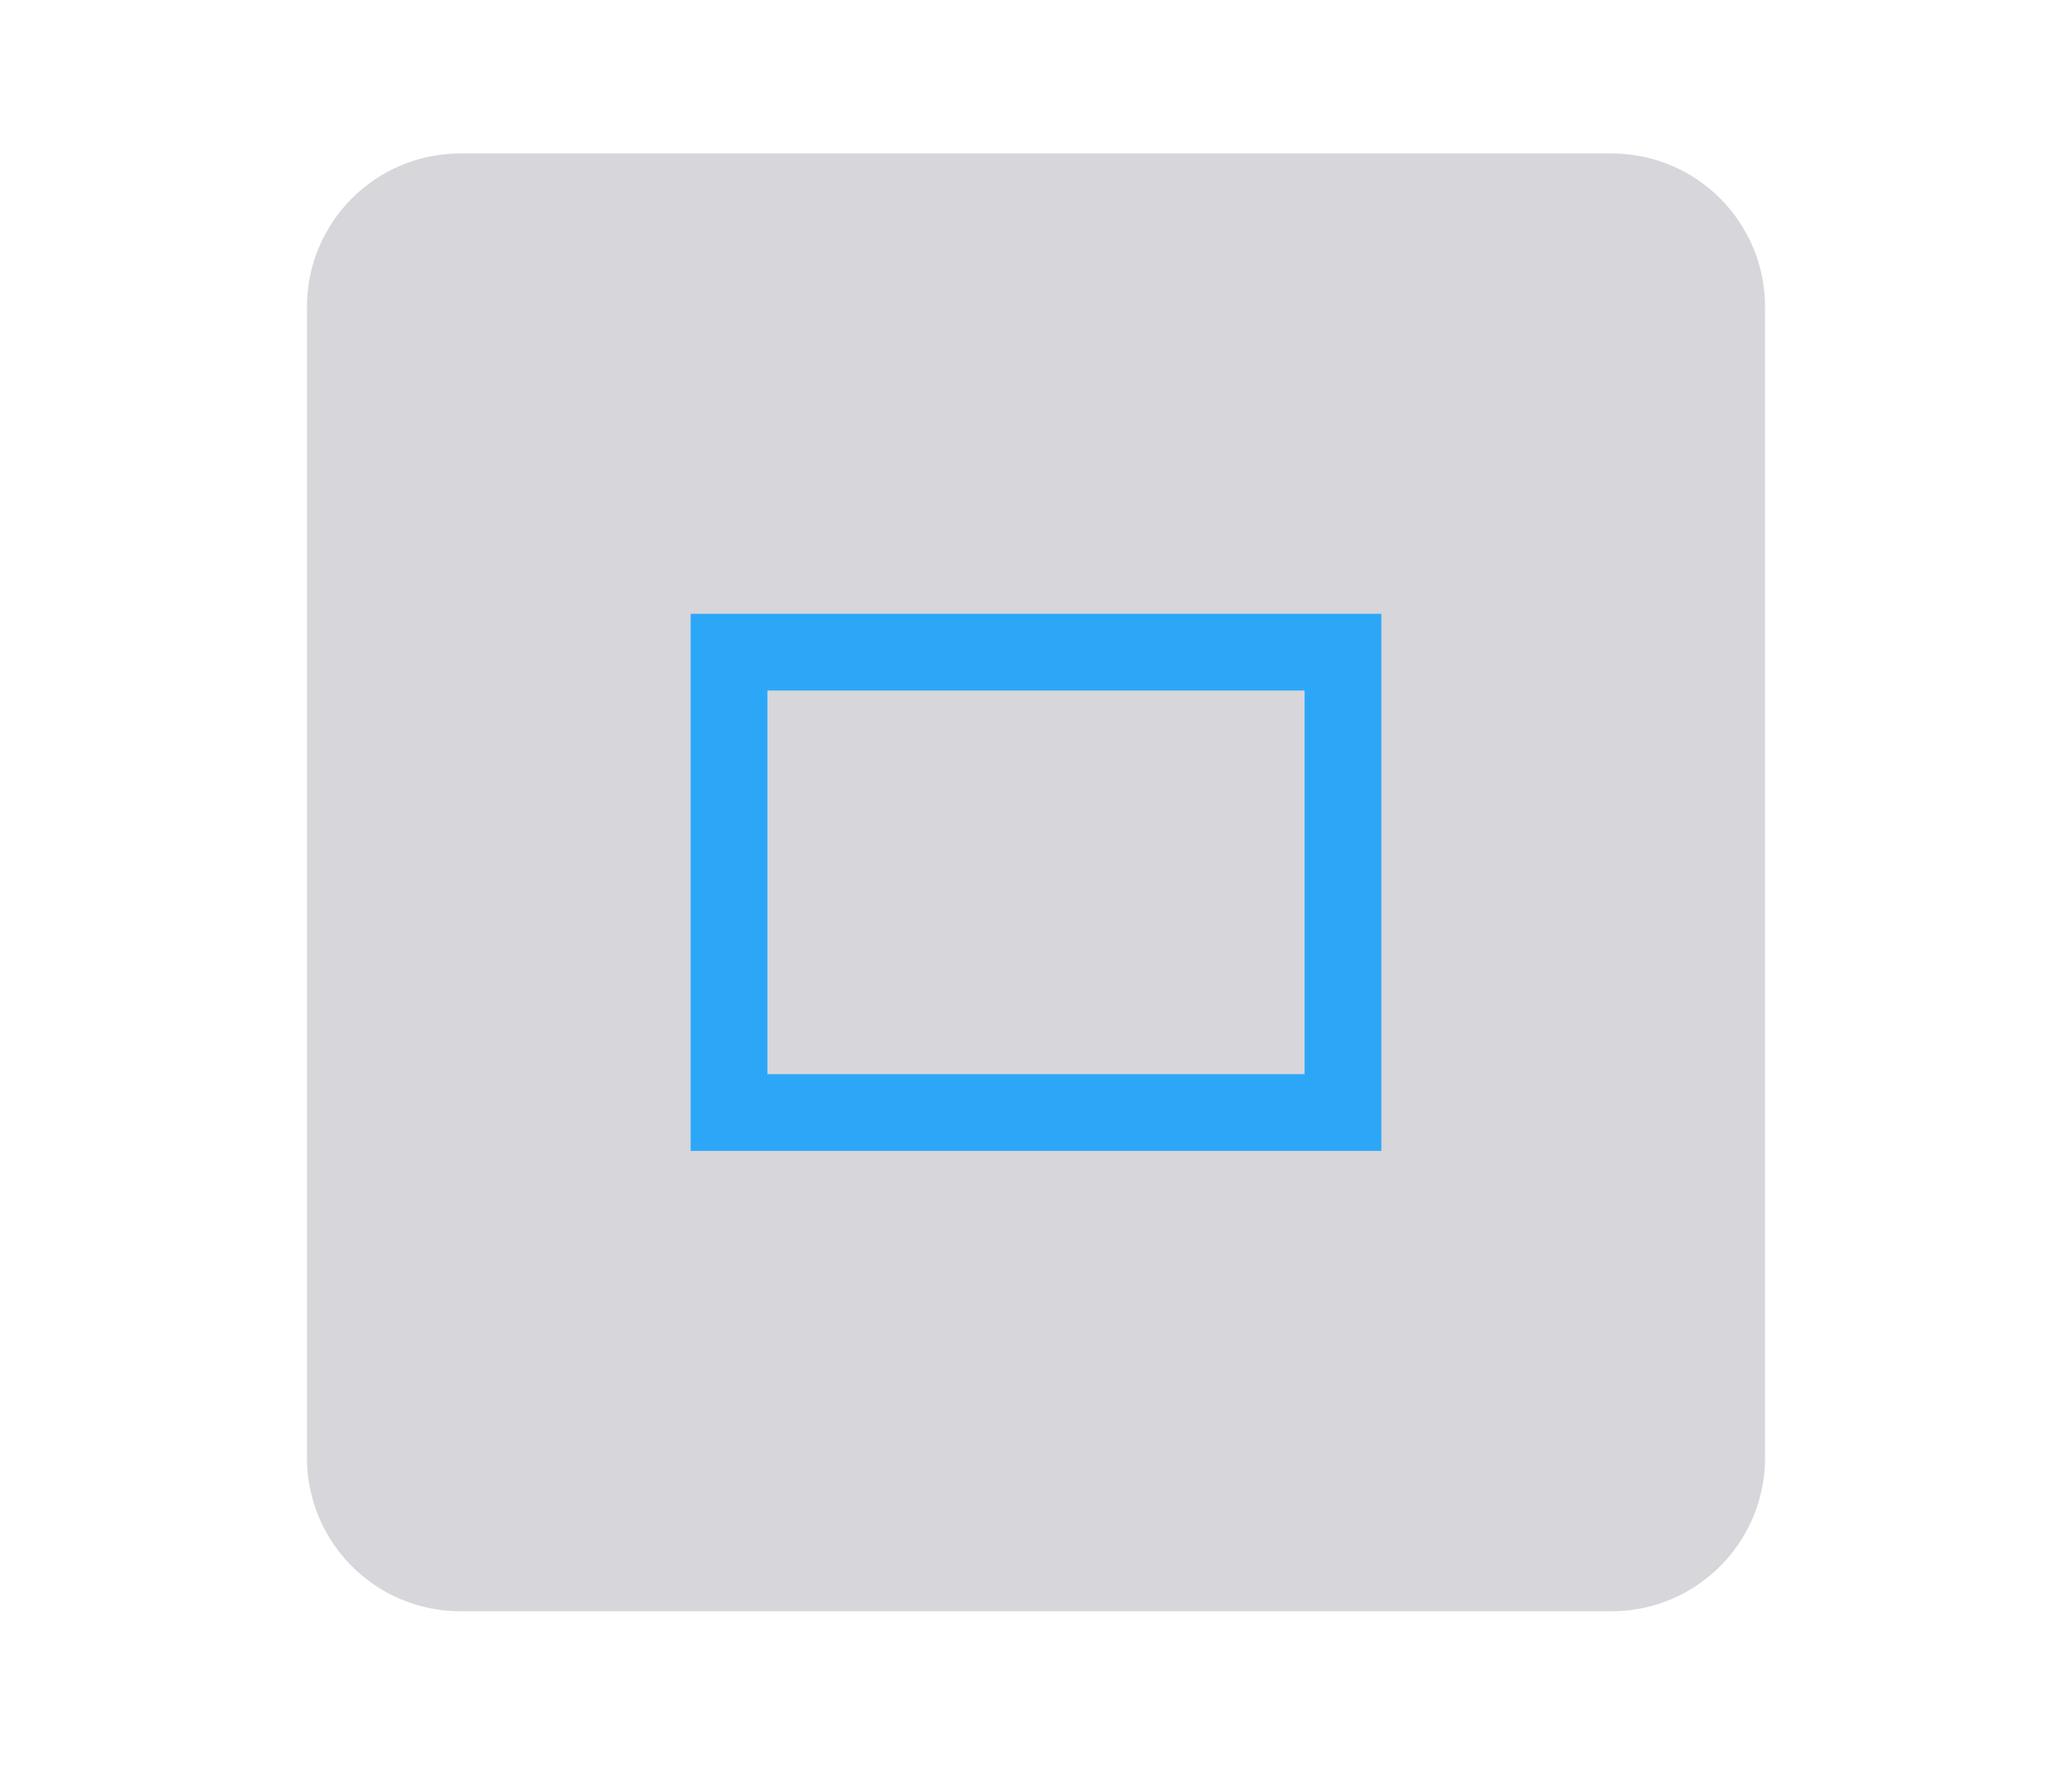
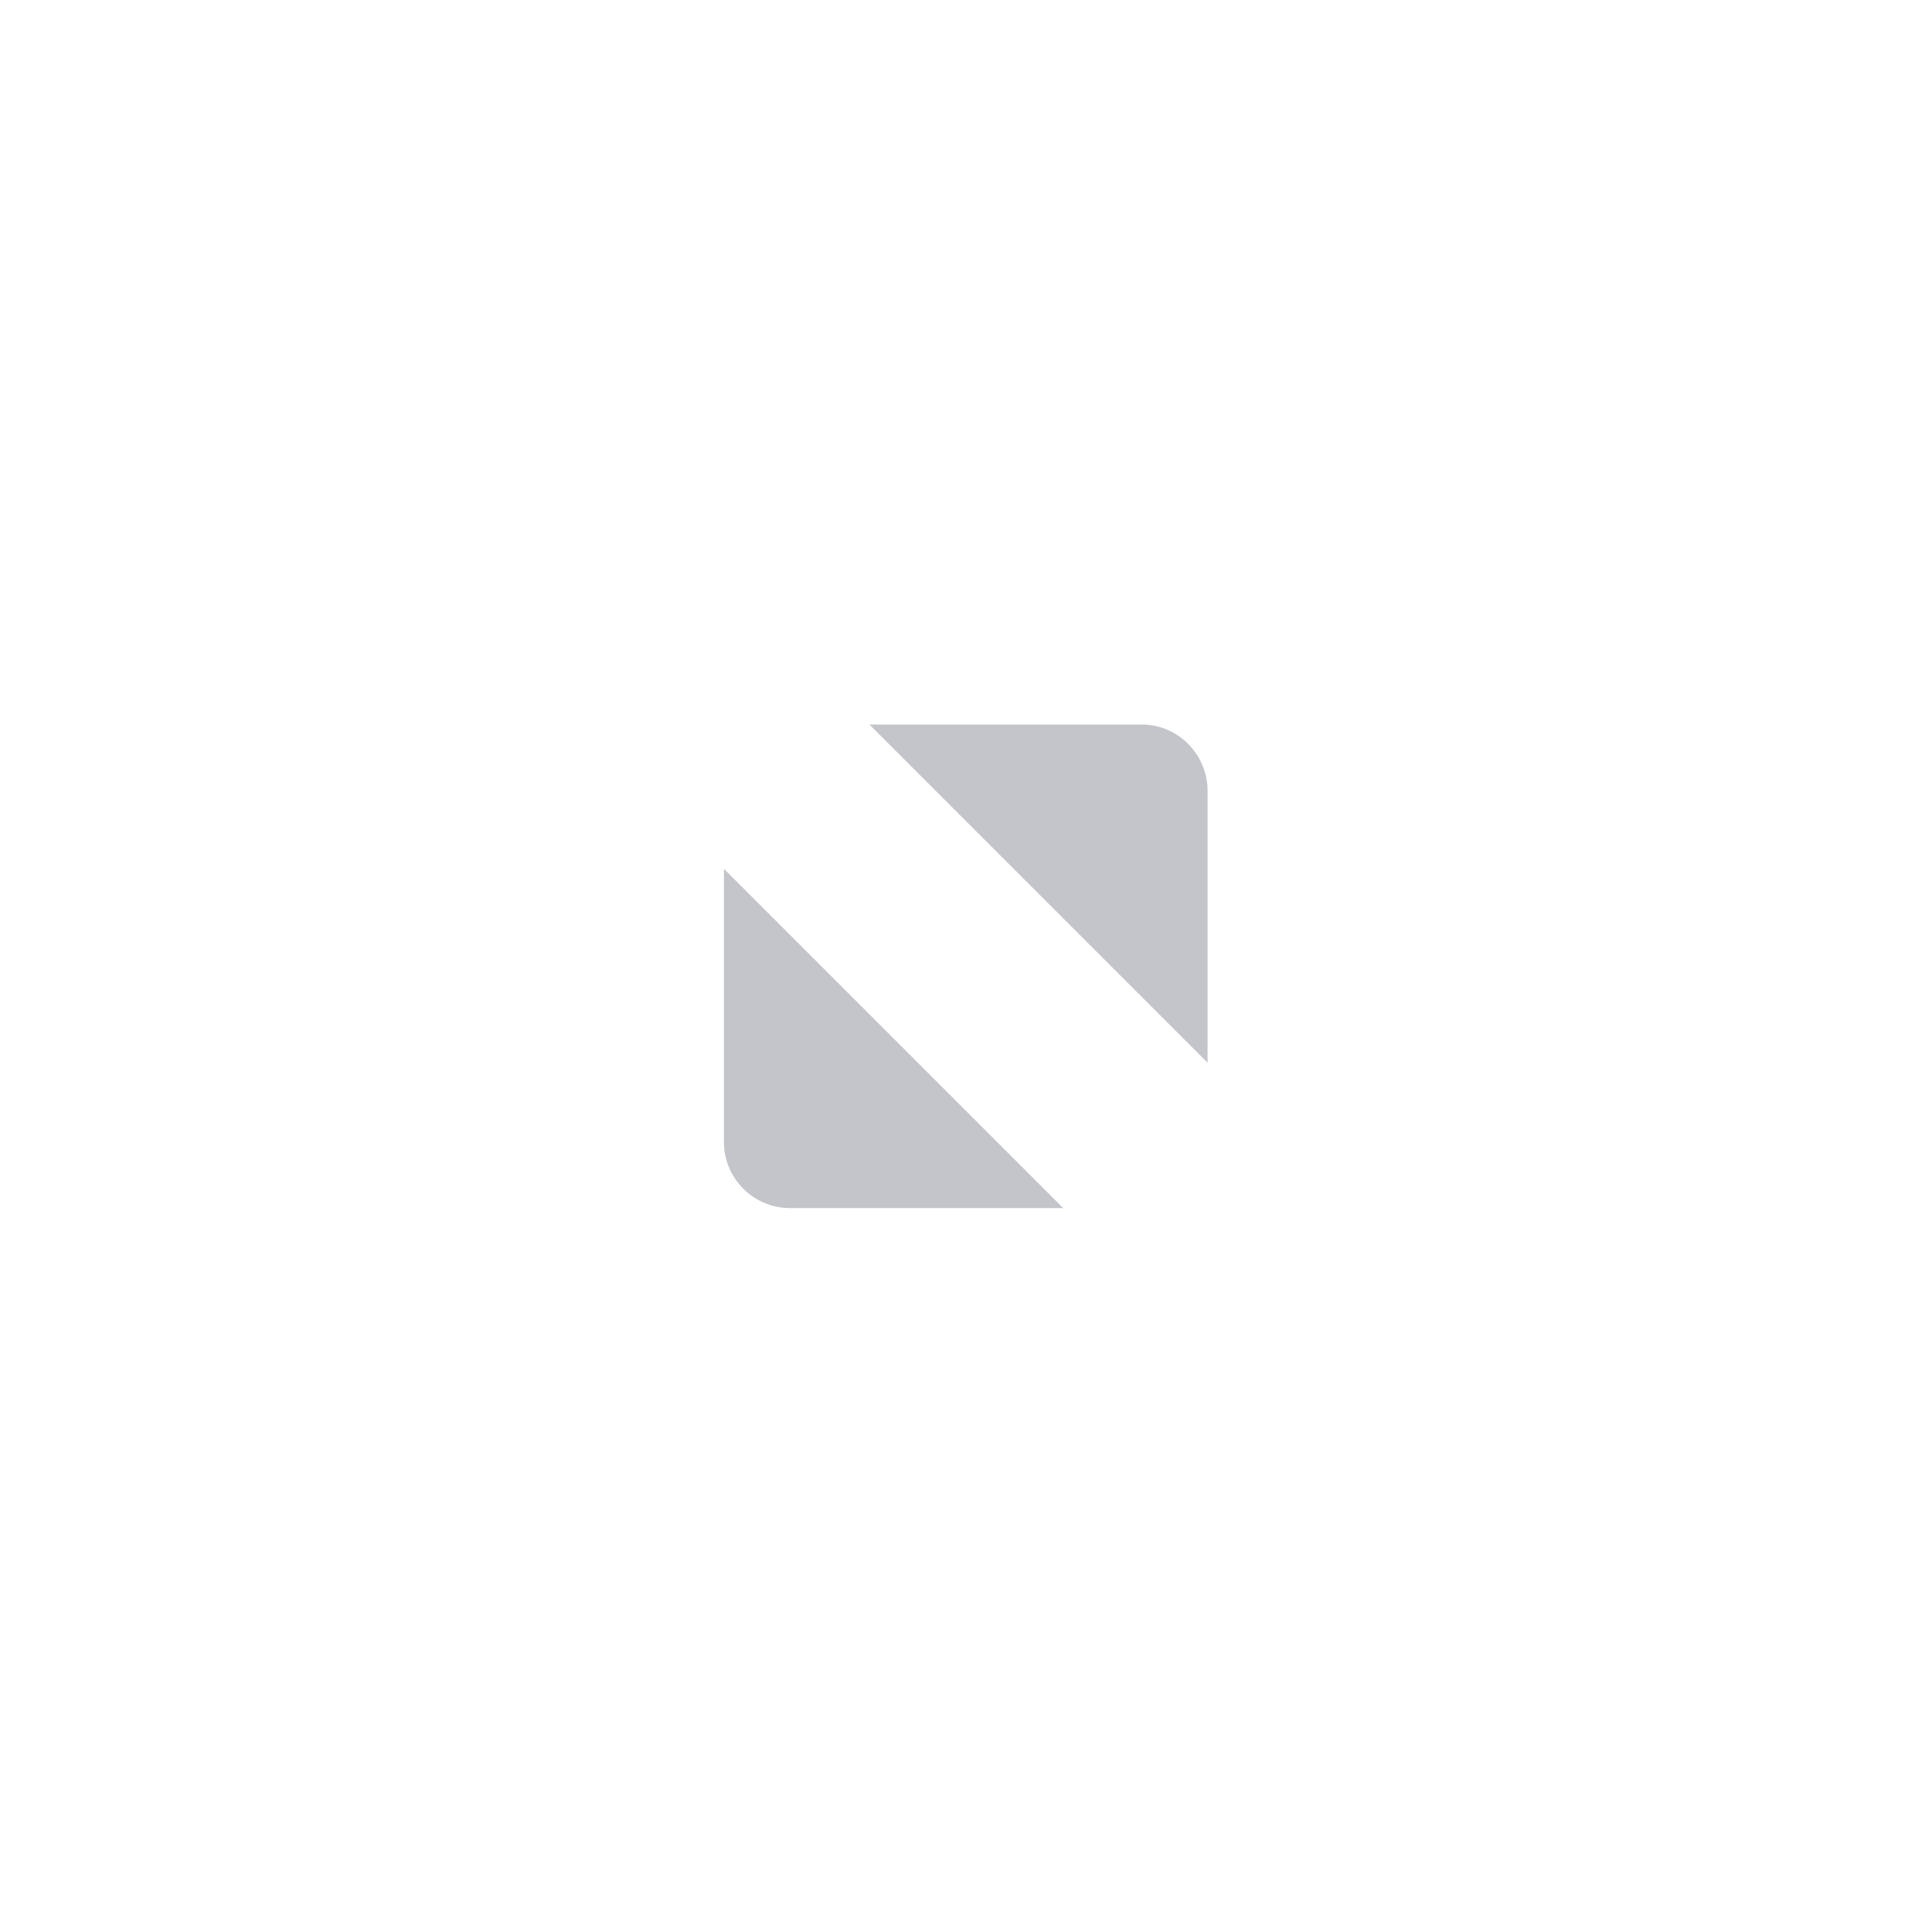
- <svg xmlns="http://www.w3.org/2000/svg" width="27px" height="23px" viewBox="0 0 27 23" version="1.1">
-   <defs />
-   <g id="Page-1" stroke="none" stroke-width="1" fill="none" fill-rule="evenodd">
-     <g id="Group" transform="translate(-42, -186)">
-       <g id="titlebutton-maximize-active-dark" transform="translate(42, 186)">
-         <rect id="Rectangle-21" fill-opacity="0.289" fill="#000000" opacity="0" x="0" y="0" width="27" height="23" />
-         <rect id="Rectangle-62" fill-opacity="0.2" fill="#34344B" x="4" y="2" width="19" height="19" rx="2" />
-         <path d="M9,13.25 L9,15 L10.8,15 L16.2,15 L18,15 L18,13.25 L18,9.75 L18,8 L16.2,8 L10.8,8 L9,8 L9,9.75 L9,13.25 Z M10,14 L17,14 L17,9 L10,9 L10,14 Z" id="maximize_normal" fill="#2CA7F8" />
+ <svg xmlns="http://www.w3.org/2000/svg" width="24" height="24" id="svg4306" version="1.1" style="enable-background:new">
+   <defs id="defs4308">
+     <linearGradient id="linearGradient3770">
+       <stop style="stop-color:#000000;stop-opacity:0.628;" offset="0" id="stop3772" />
+       <stop style="stop-color:#000000;stop-opacity:0.498;" offset="1" id="stop3774" />
+     </linearGradient>
+     <linearGradient id="linearGradient4882">
+       <stop style="stop-color:#ffffff;stop-opacity:1;" offset="0" id="stop4884" />
+       <stop style="stop-color:#ffffff;stop-opacity:0;" offset="1" id="stop4886" />
+     </linearGradient>
+     <linearGradient id="linearGradient3784-6">
+       <stop style="stop-color:#ffffff;stop-opacity:0.216;" offset="0" id="stop3786-4" />
+       <stop style="stop-color:#ffffff;stop-opacity:0;" offset="1" id="stop3788-6" />
+     </linearGradient>
+     <linearGradient id="linearGradient4892">
+       <stop id="stop4894" offset="0" style="stop-color:#2f3a42;stop-opacity:1;" />
+       <stop id="stop4896" offset="1" style="stop-color:#1d242a;stop-opacity:1;" />
+     </linearGradient>
+     <linearGradient id="linearGradient4882-4">
+       <stop id="stop4884-9" offset="0" style="stop-color:#728495;stop-opacity:1;" />
+       <stop id="stop4886-9" offset="1" style="stop-color:#617c95;stop-opacity:0;" />
+     </linearGradient>
+   </defs>
+   <g id="layer1" transform="translate(0,-1028.362)">
+     <g id="titlebutton-max-backdrop" style="display:inline;opacity:0.45" transform="translate(-612,1201)">
+       <g style="display:inline;opacity:1" id="g7146-1" transform="translate(-781,-415.6378)">
+         <g transform="translate(-29,0)" style="display:inline;opacity:1" id="g4490-2">
+           <g id="g4092-0-6" style="display:inline" transform="translate(58,0)" />
+         </g>
+         <path id="path4293-5" style="display:inline;opacity:1;fill:#7a7f8b;fill-opacity:1;fill-rule:evenodd;stroke:none" d="m 1403.8,252 3.382,0 c 0.45,0 0.816,0.368 0.819,0.819 l 0,3.382 z m 2.407,6.007 -3.395,0 c -0.45,0 -0.819,-0.368 -0.819,-0.819 l 0,-3.395 4.214,4.214" />
      </g>
+       <rect style="display:inline;opacity:1;fill:none;fill-opacity:1;stroke:none;stroke-width:1;stroke-linecap:butt;stroke-linejoin:miter;stroke-miterlimit:4;stroke-dasharray:none;stroke-dashoffset:0;stroke-opacity:0" id="rect17883-39-6" width="16" height="16" x="616" y="-168.638" />
    </g>
  </g>
</svg>
